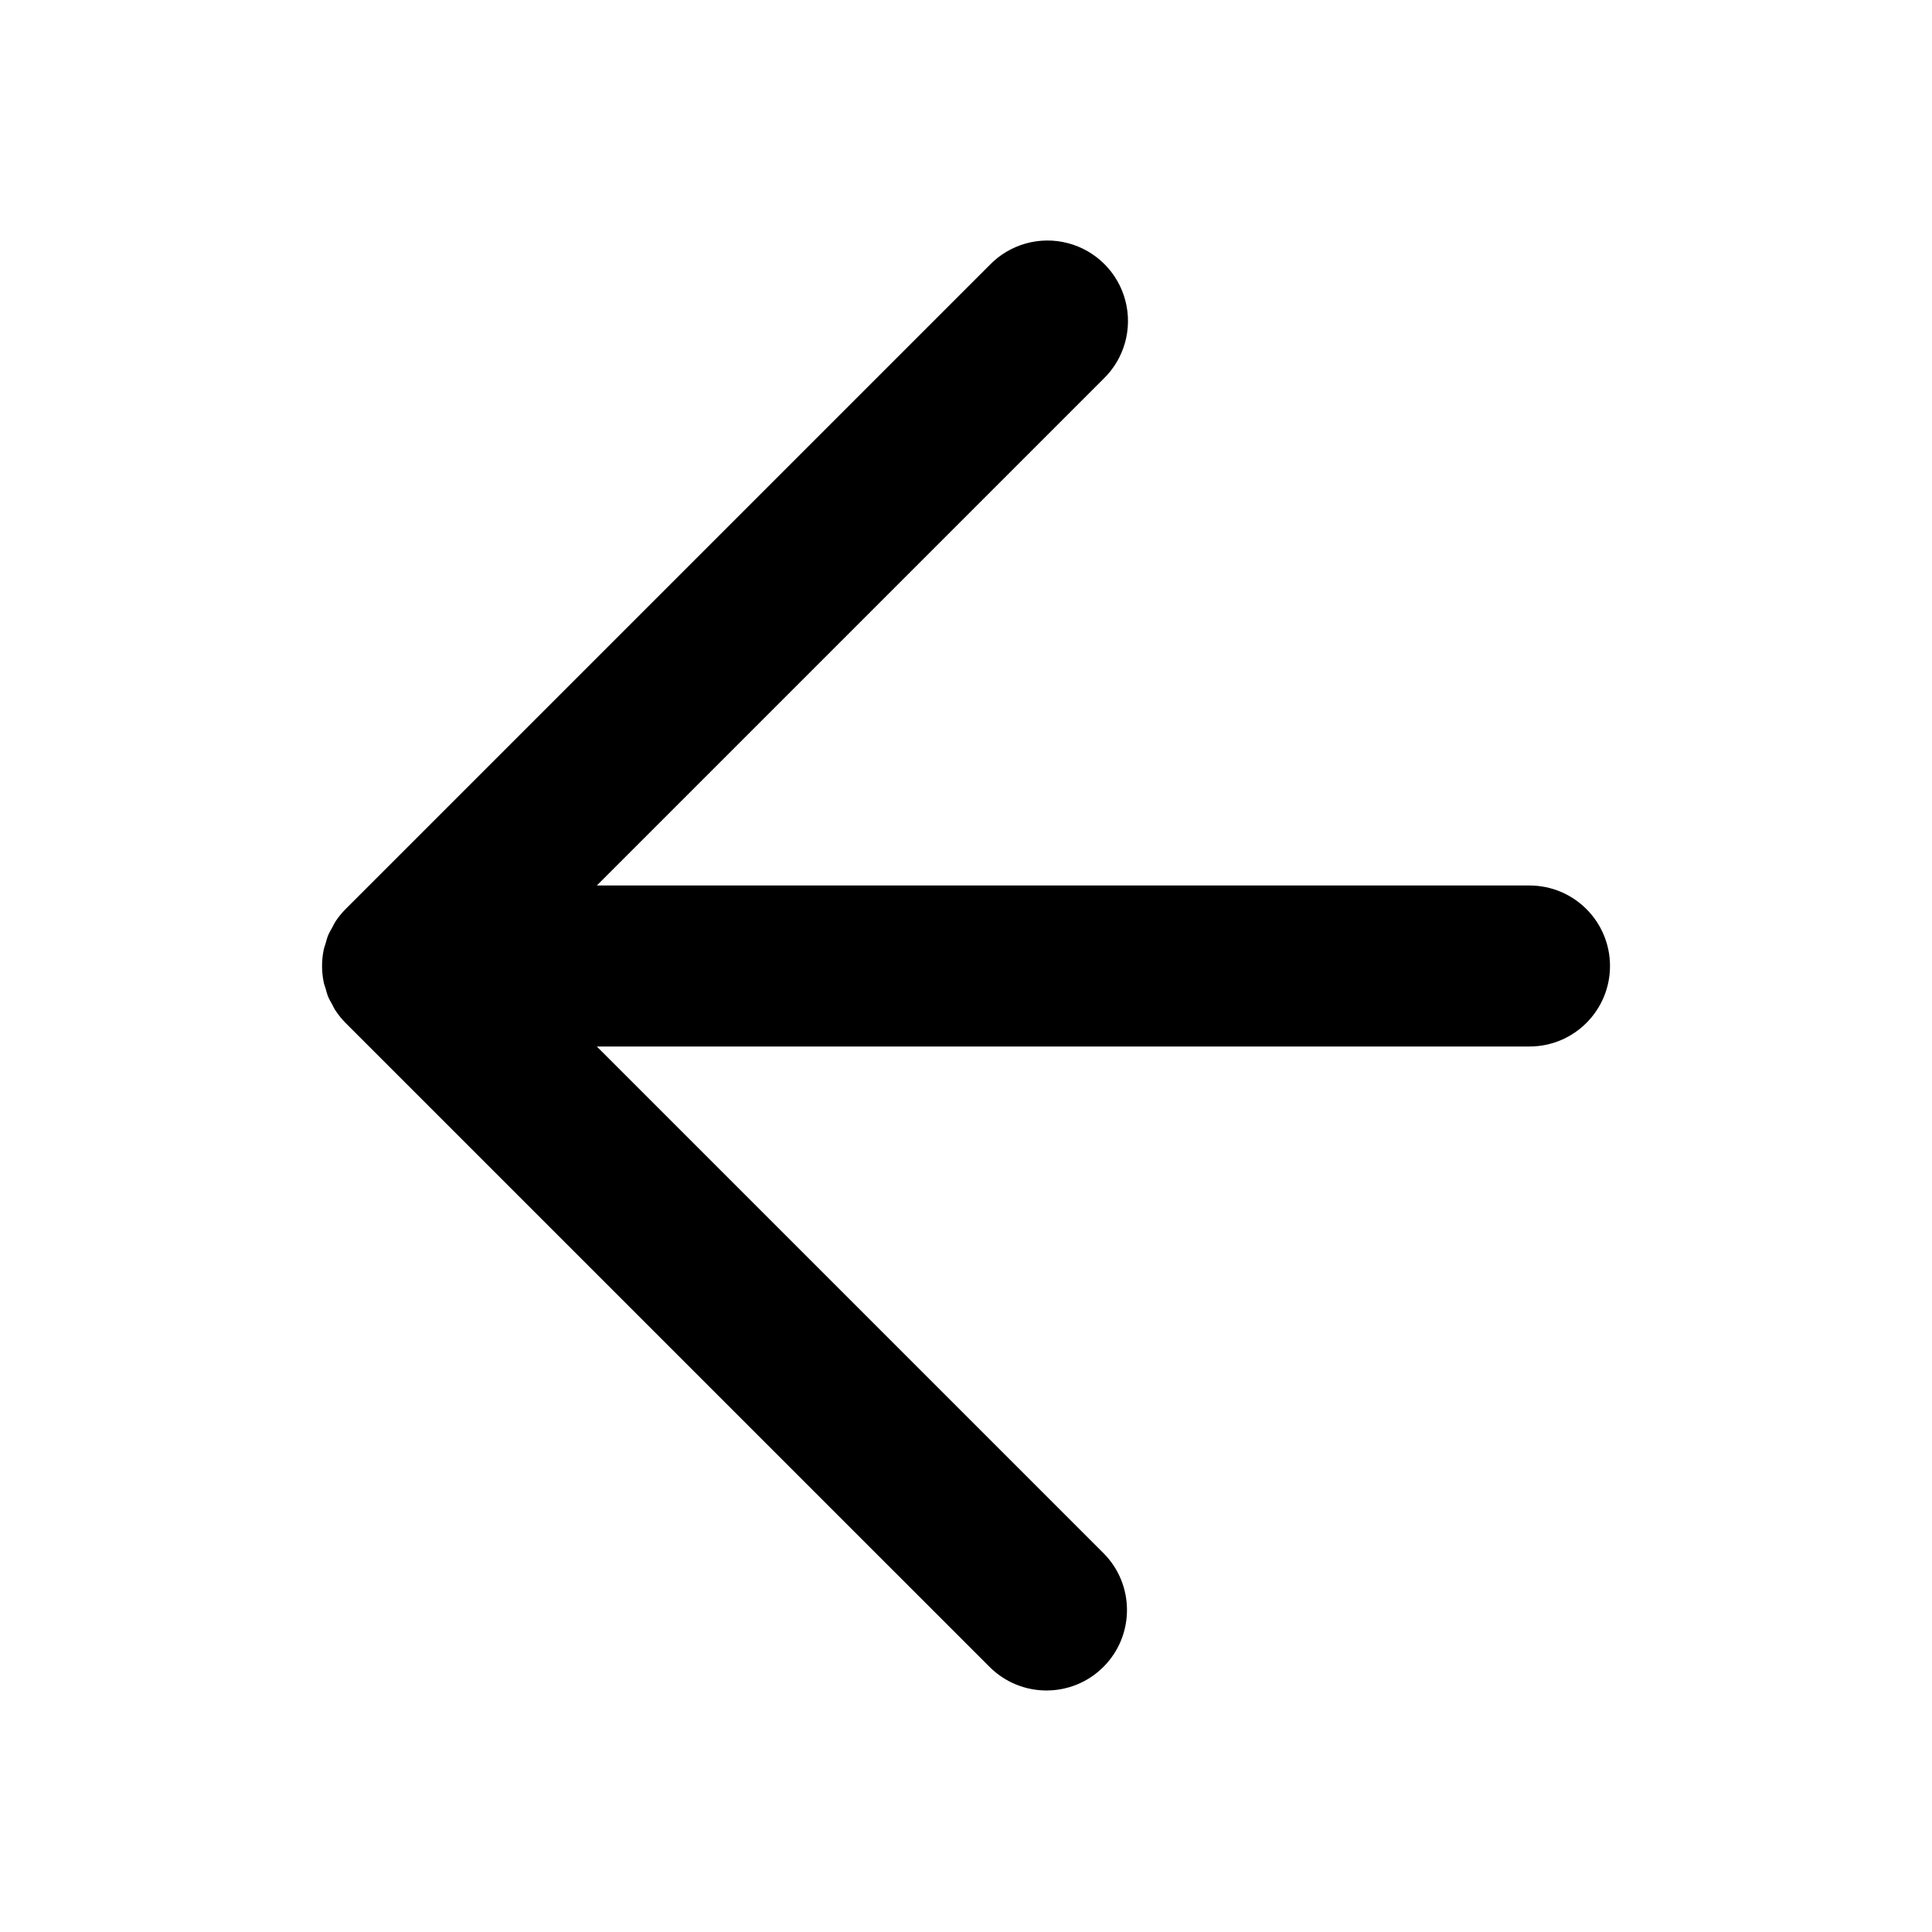
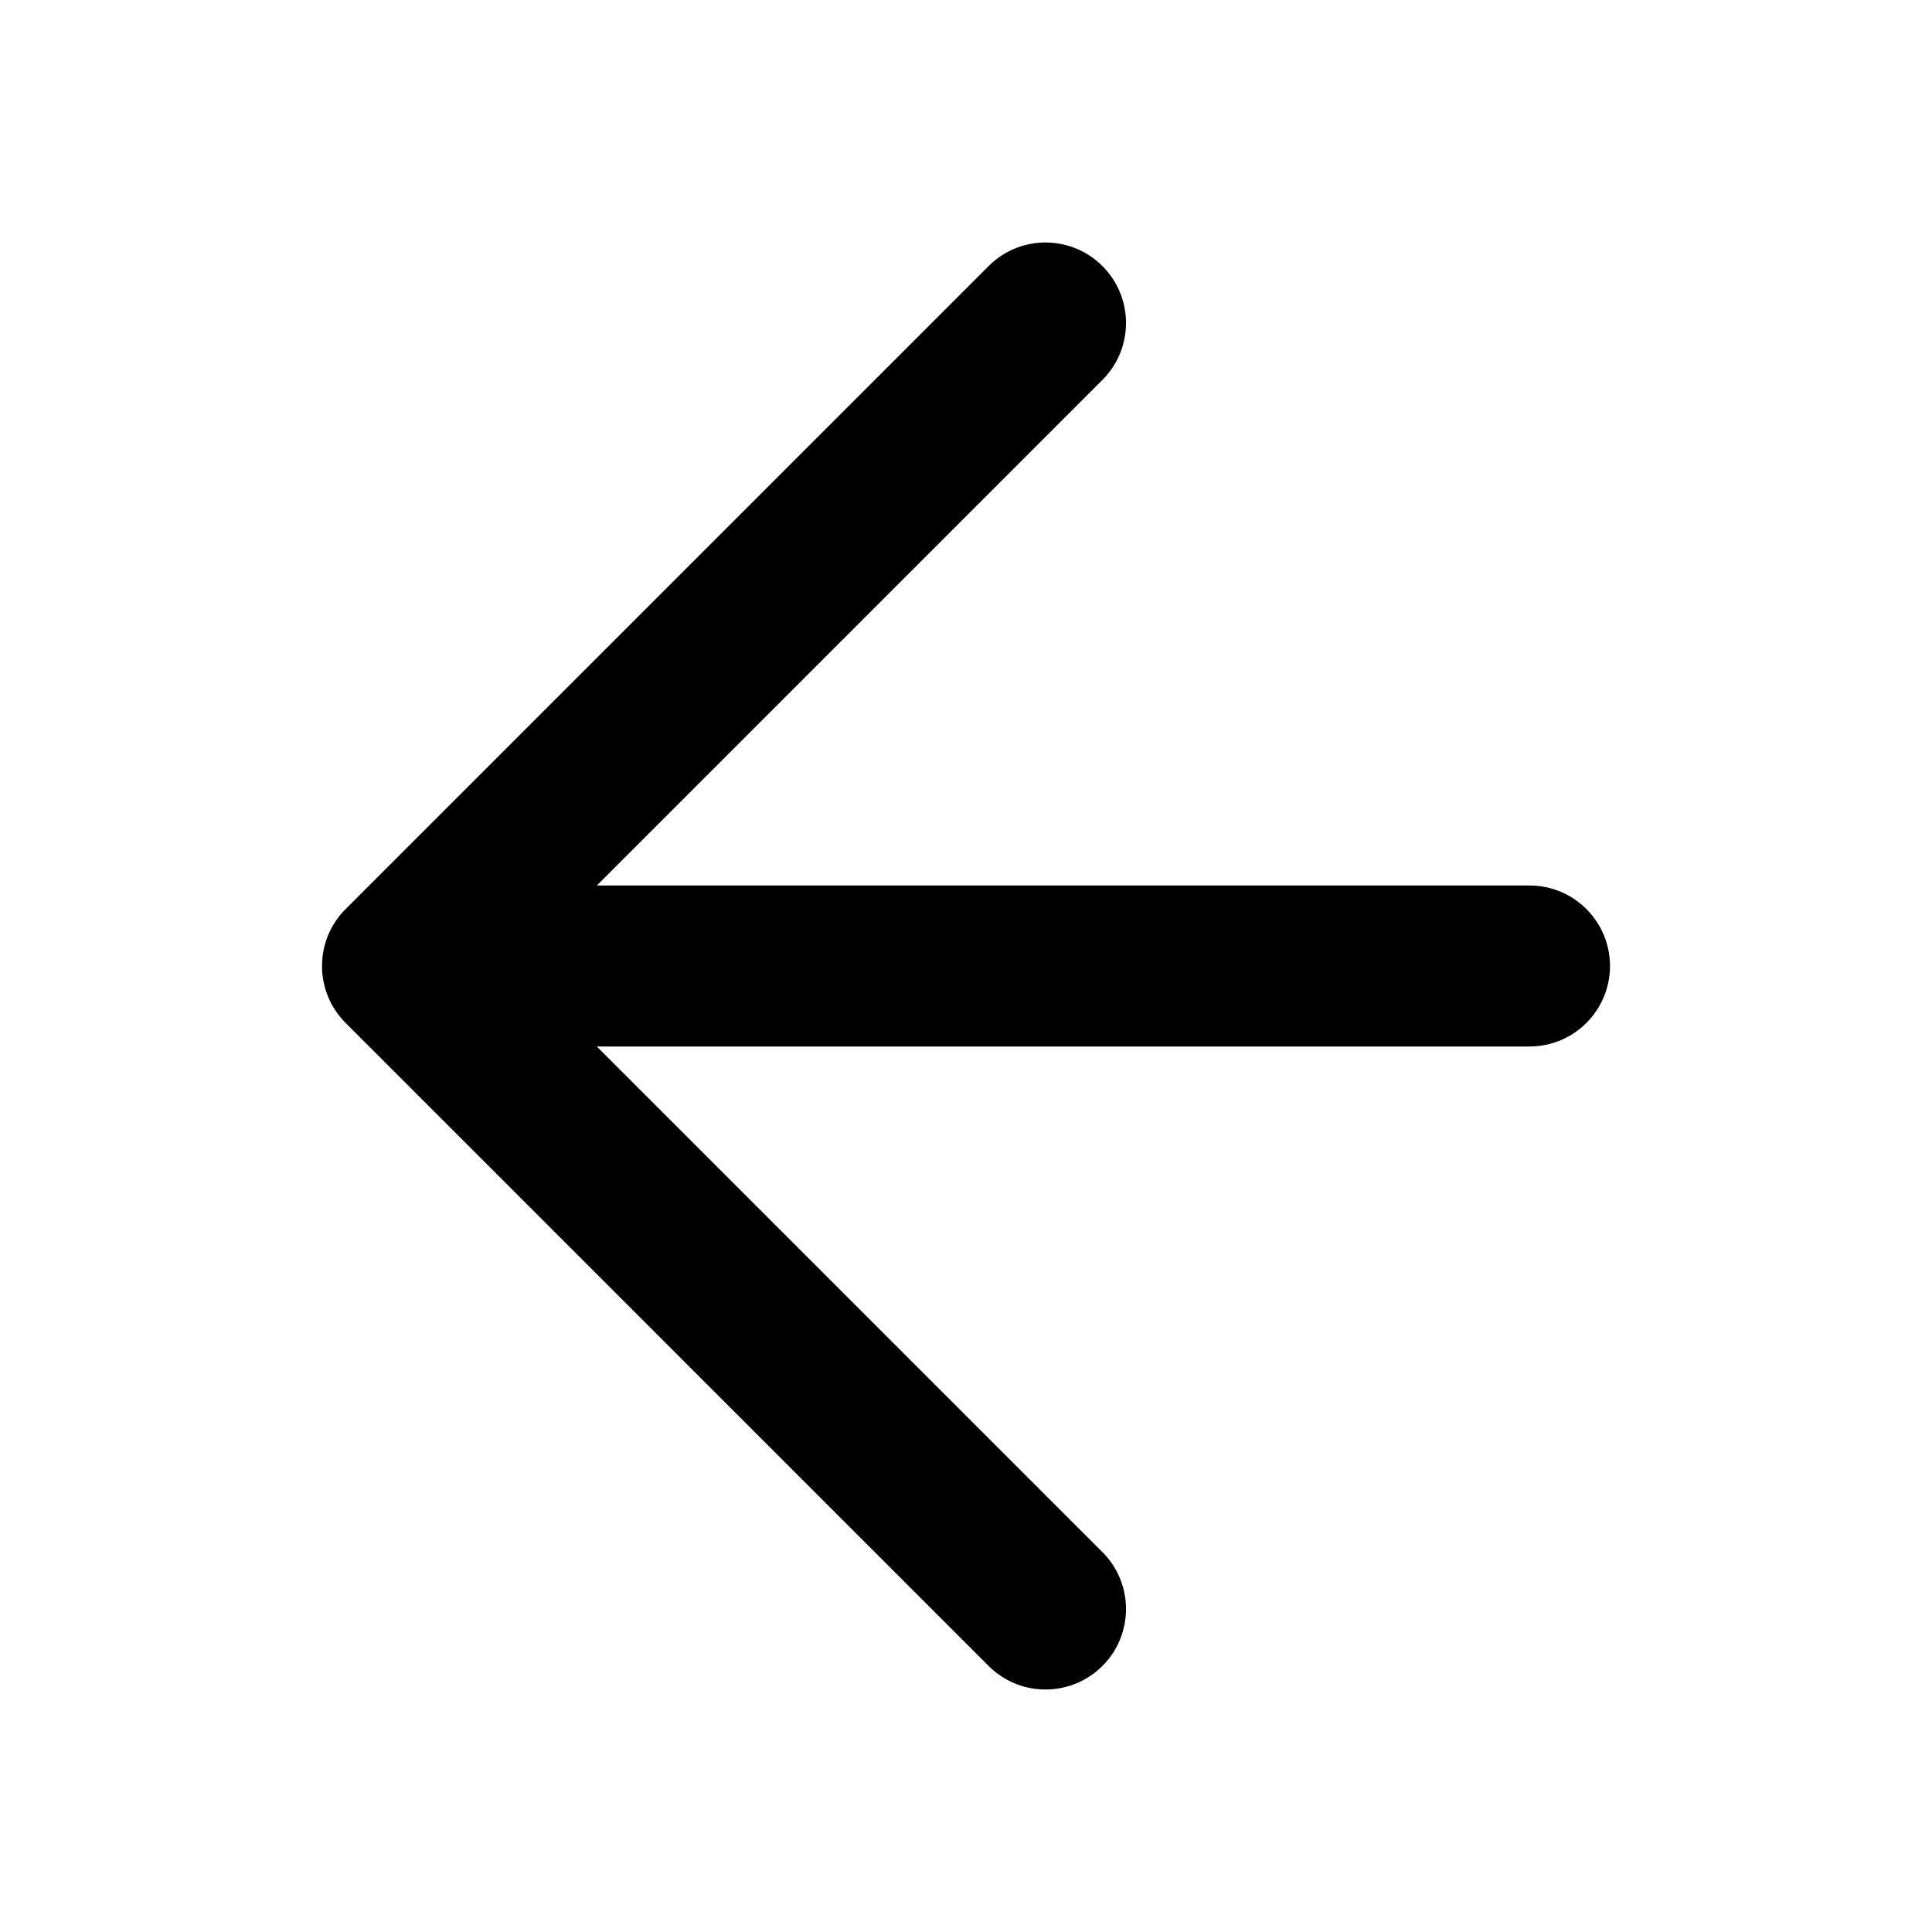
- <svg xmlns="http://www.w3.org/2000/svg" width="48" height="48" viewBox="0 0 48 48">
-   <path d="M27.414 41.414a2 2 0 0 0 0-2.828L14.828 26H38a2 2 0 0 0 0-4H14.828L27.414 9.414a2 2 0 1 0-2.828-2.828L8.587 22.585a2.009 2.009 0 0 0-.25.306c-.033.05-.056.103-.084.155-.034.062-.072.123-.1.19-.027.065-.043.134-.063.202-.017.057-.039.111-.05.17a2.01 2.01 0 0 0 0 .784c.011.059.033.113.05.17.02.068.036.137.063.203.028.067.066.127.1.19.028.051.05.105.084.154.073.11.157.213.25.307l15.999 15.998a2 2 0 0 0 2.828 0Z" />
+ <svg width="24" height="24" viewBox="0 0 24 24">
+   <path d="M4.293 12.707a1 1 0 0 1 0-1.414l8-8a1 1 0 0 1 1.414 1.414L7.414 11H19a1 1 0 1 1 0 2H7.414l6.293 6.293a1 1 0 0 1-1.414 1.414l-8-8Z" />
</svg>
